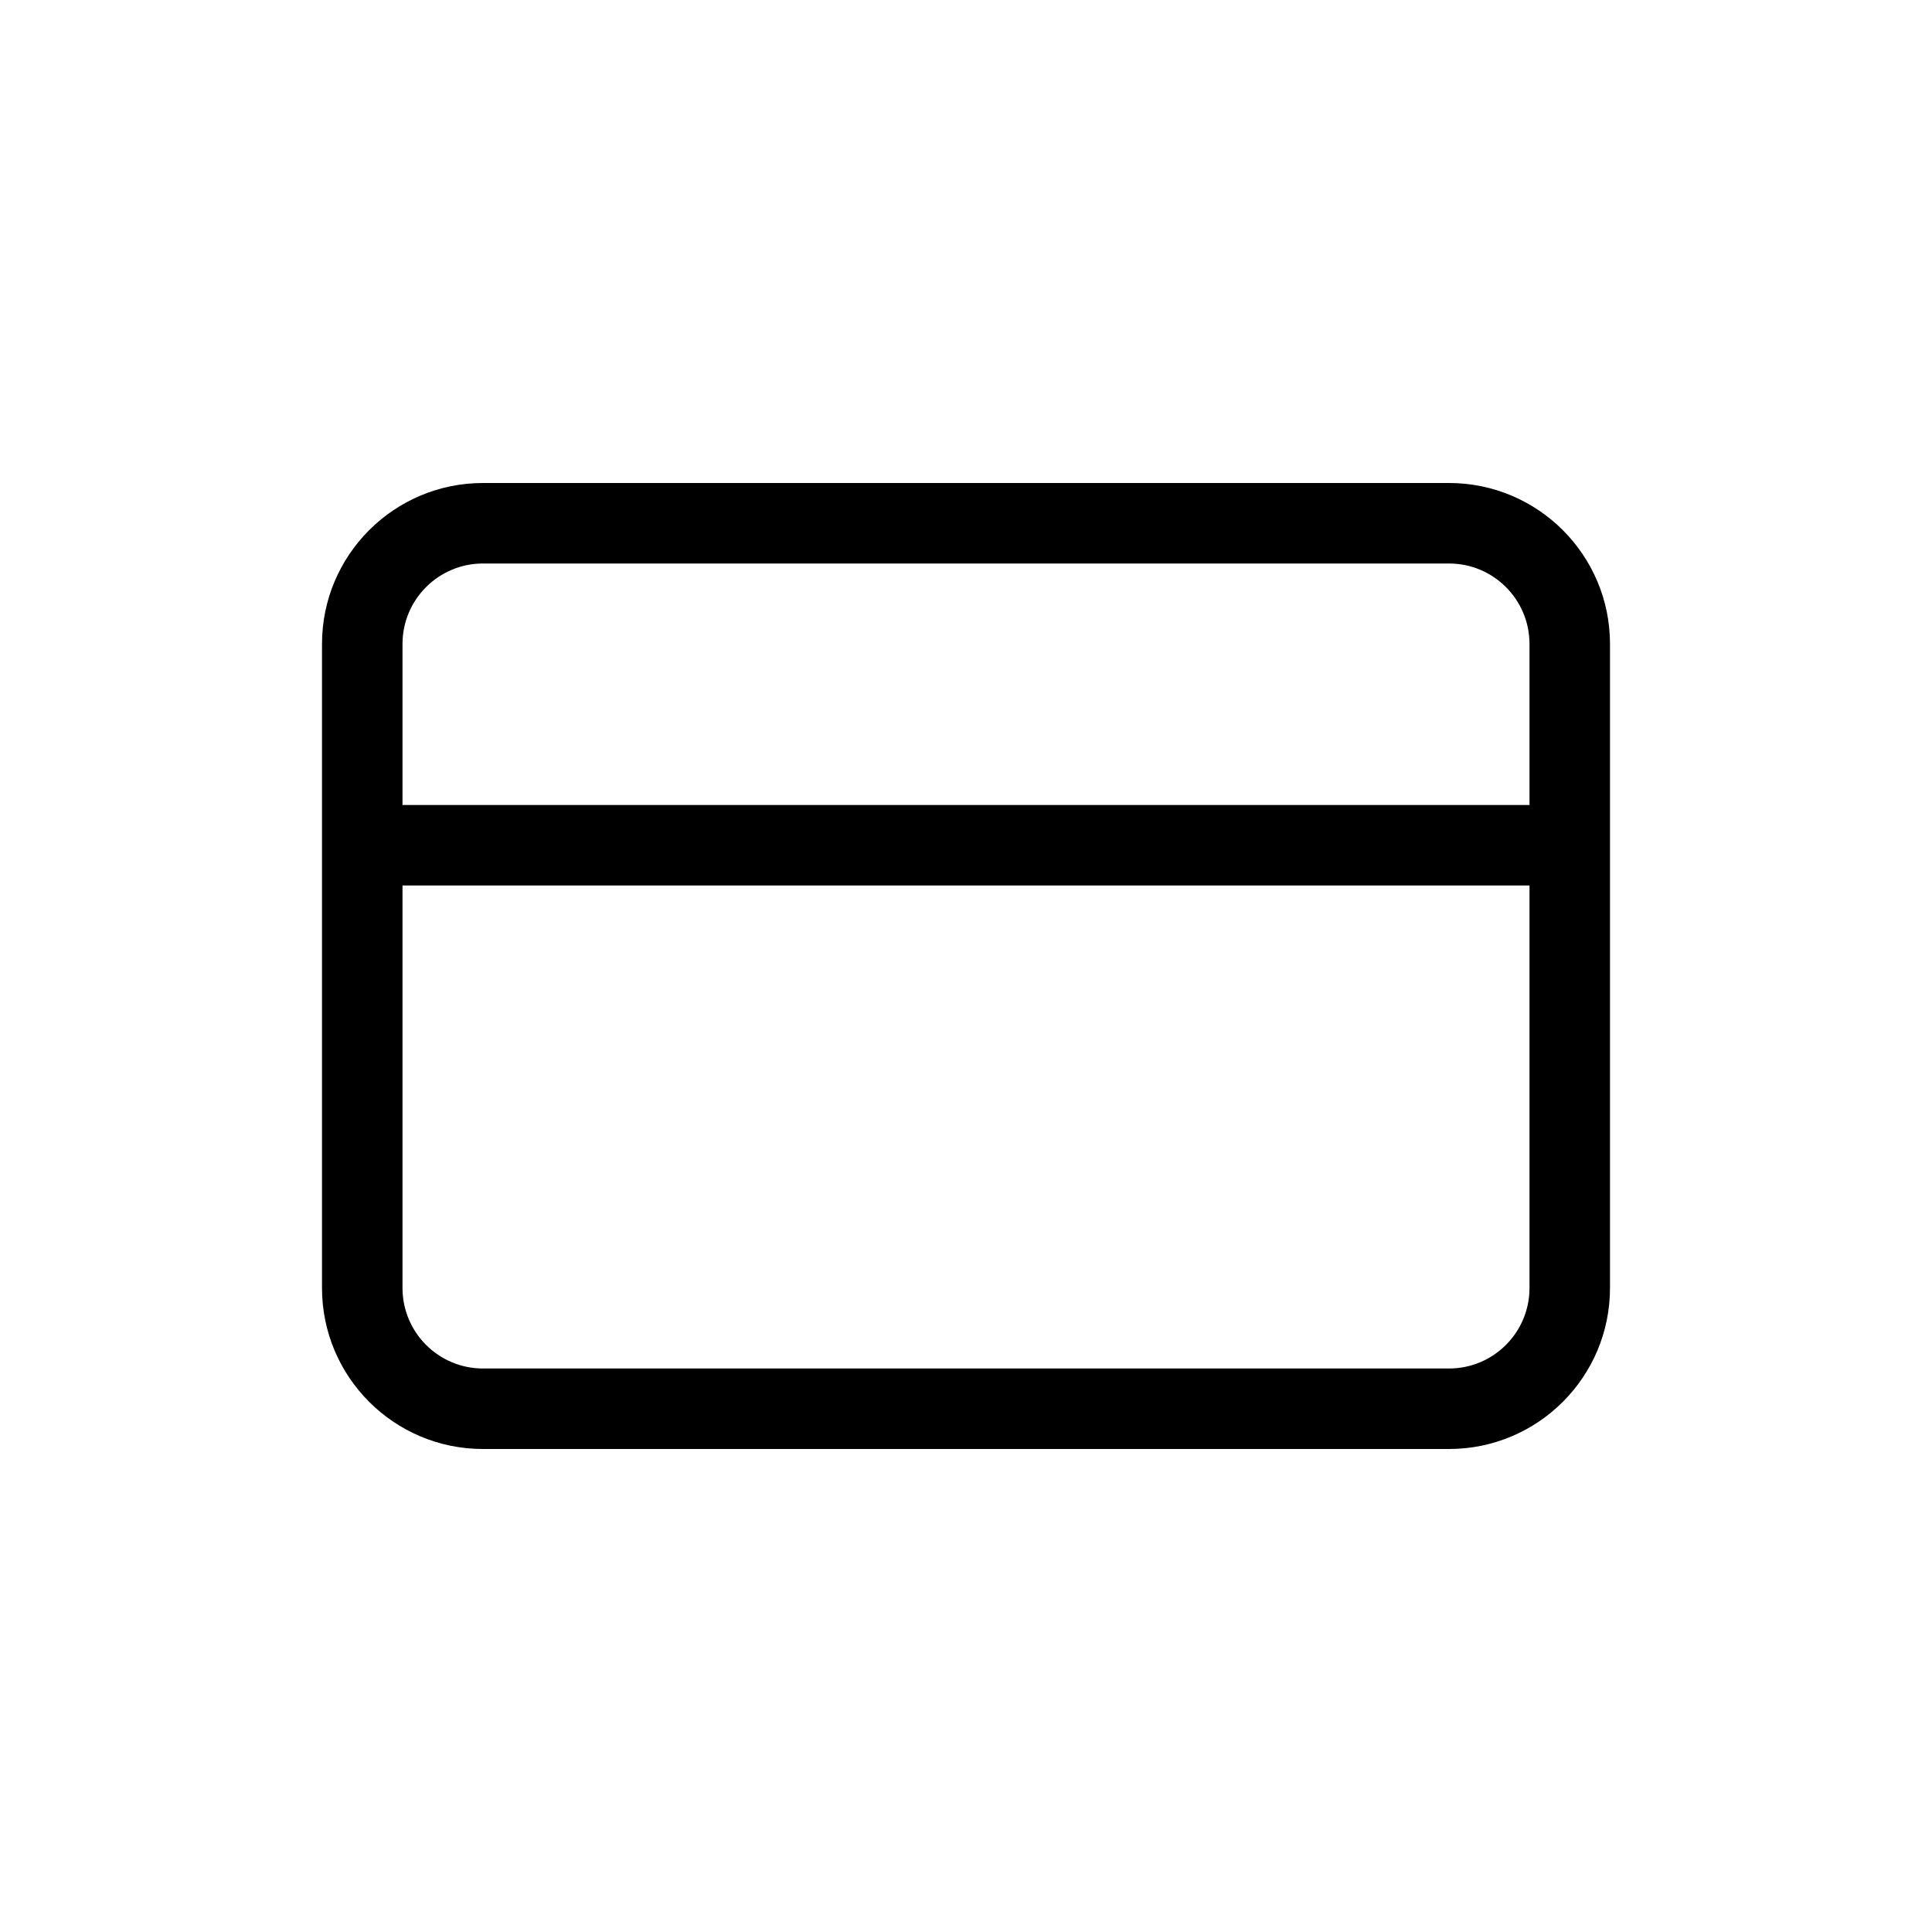
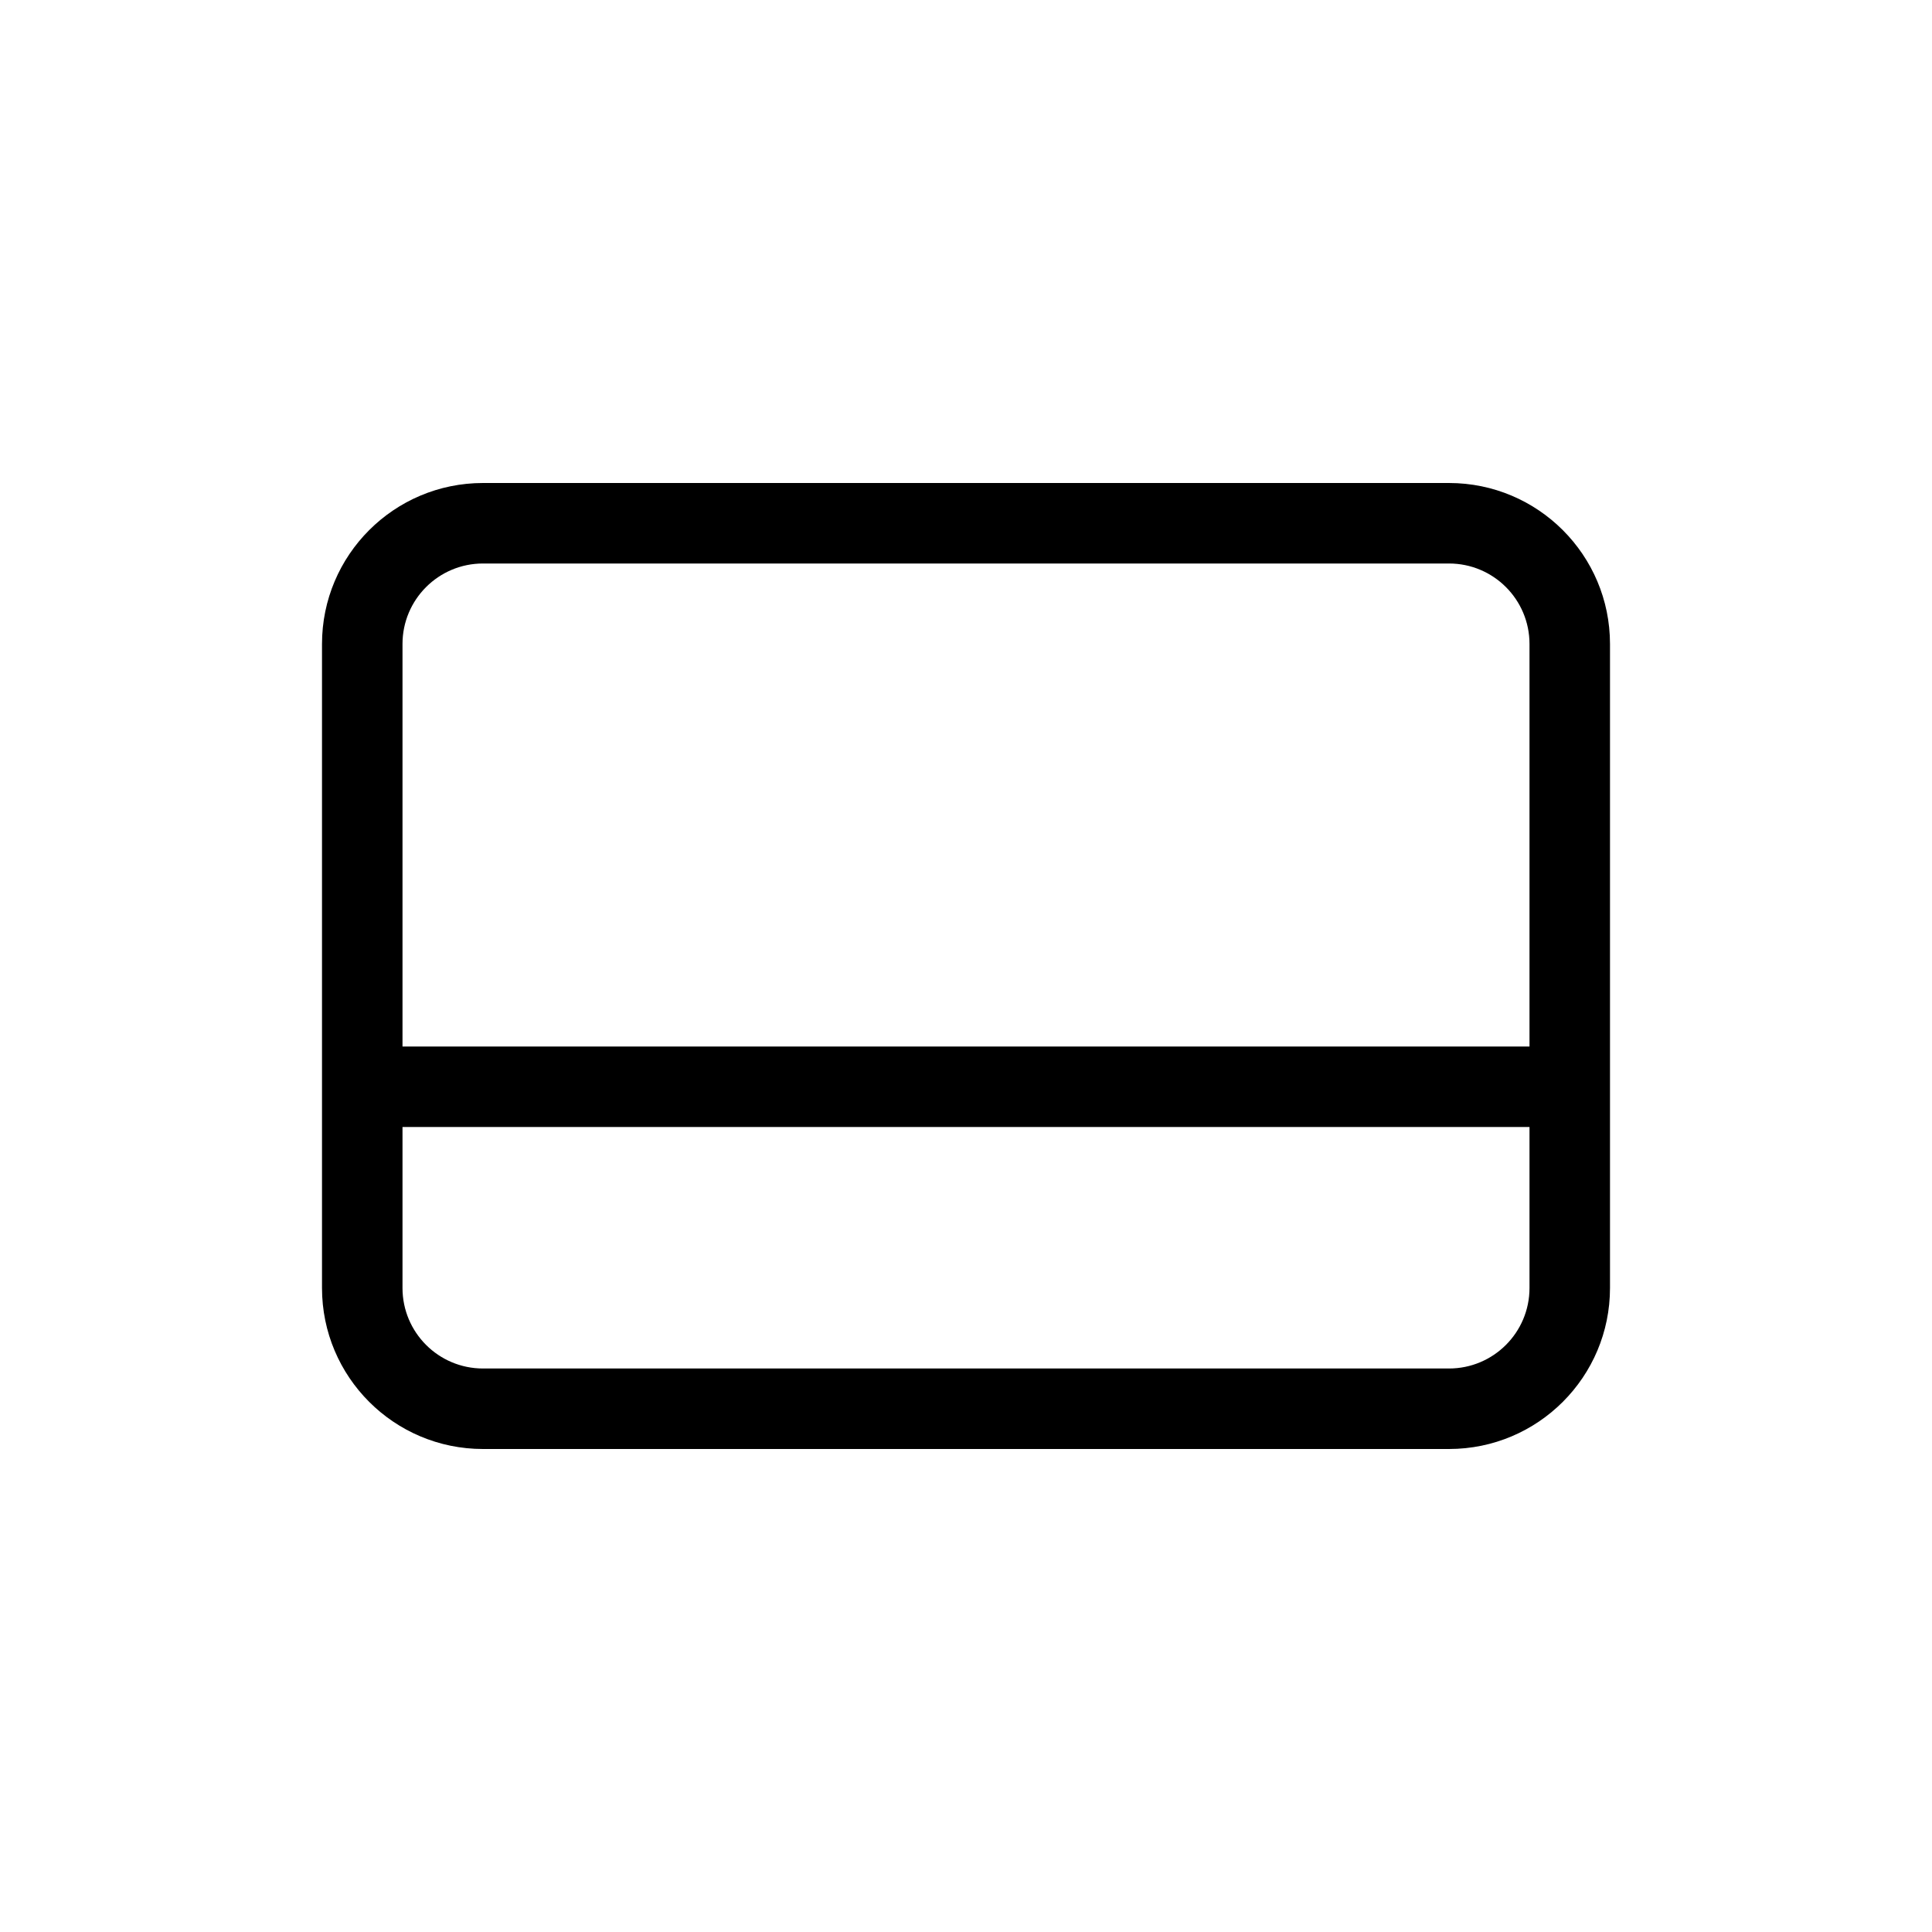
<svg xmlns="http://www.w3.org/2000/svg" width="24" height="24" fill="none" viewBox="0 0 24 24">
-   <path fill="#000" fill-rule="evenodd" d="M5 11v5a1 1 0 0 0 1 1h12a1 1 0 0 0 1-1v-5H5Zm0-1V8a1 1 0 0 1 1-1h12a1 1 0 0 1 1 1v2H5Zm1-4a2 2 0 0 0-2 2v8a2 2 0 0 0 2 2h12a2 2 0 0 0 2-2V8a2 2 0 0 0-2-2H6Z" clip-rule="evenodd" />
+   <path fill="#000" fill-rule="evenodd" d="M19 13V8a1 1 0 0 0-1-1H6a1 1 0 0 0-1 1v5h14Zm0 1v2a1 1 0 0 1-1 1H6a1 1 0 0 1-1-1v-2h14Zm-1 4a2 2 0 0 0 2-2V8a2 2 0 0 0-2-2H6a2 2 0 0 0-2 2v8a2 2 0 0 0 2 2h12Z" clip-rule="evenodd" />
</svg>
